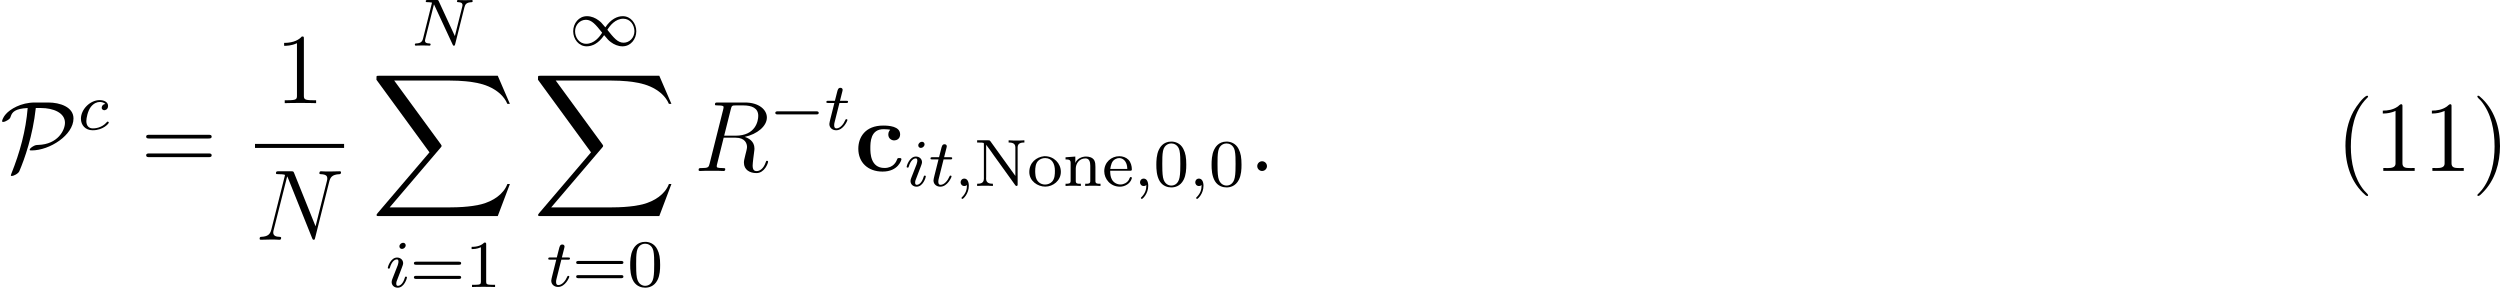
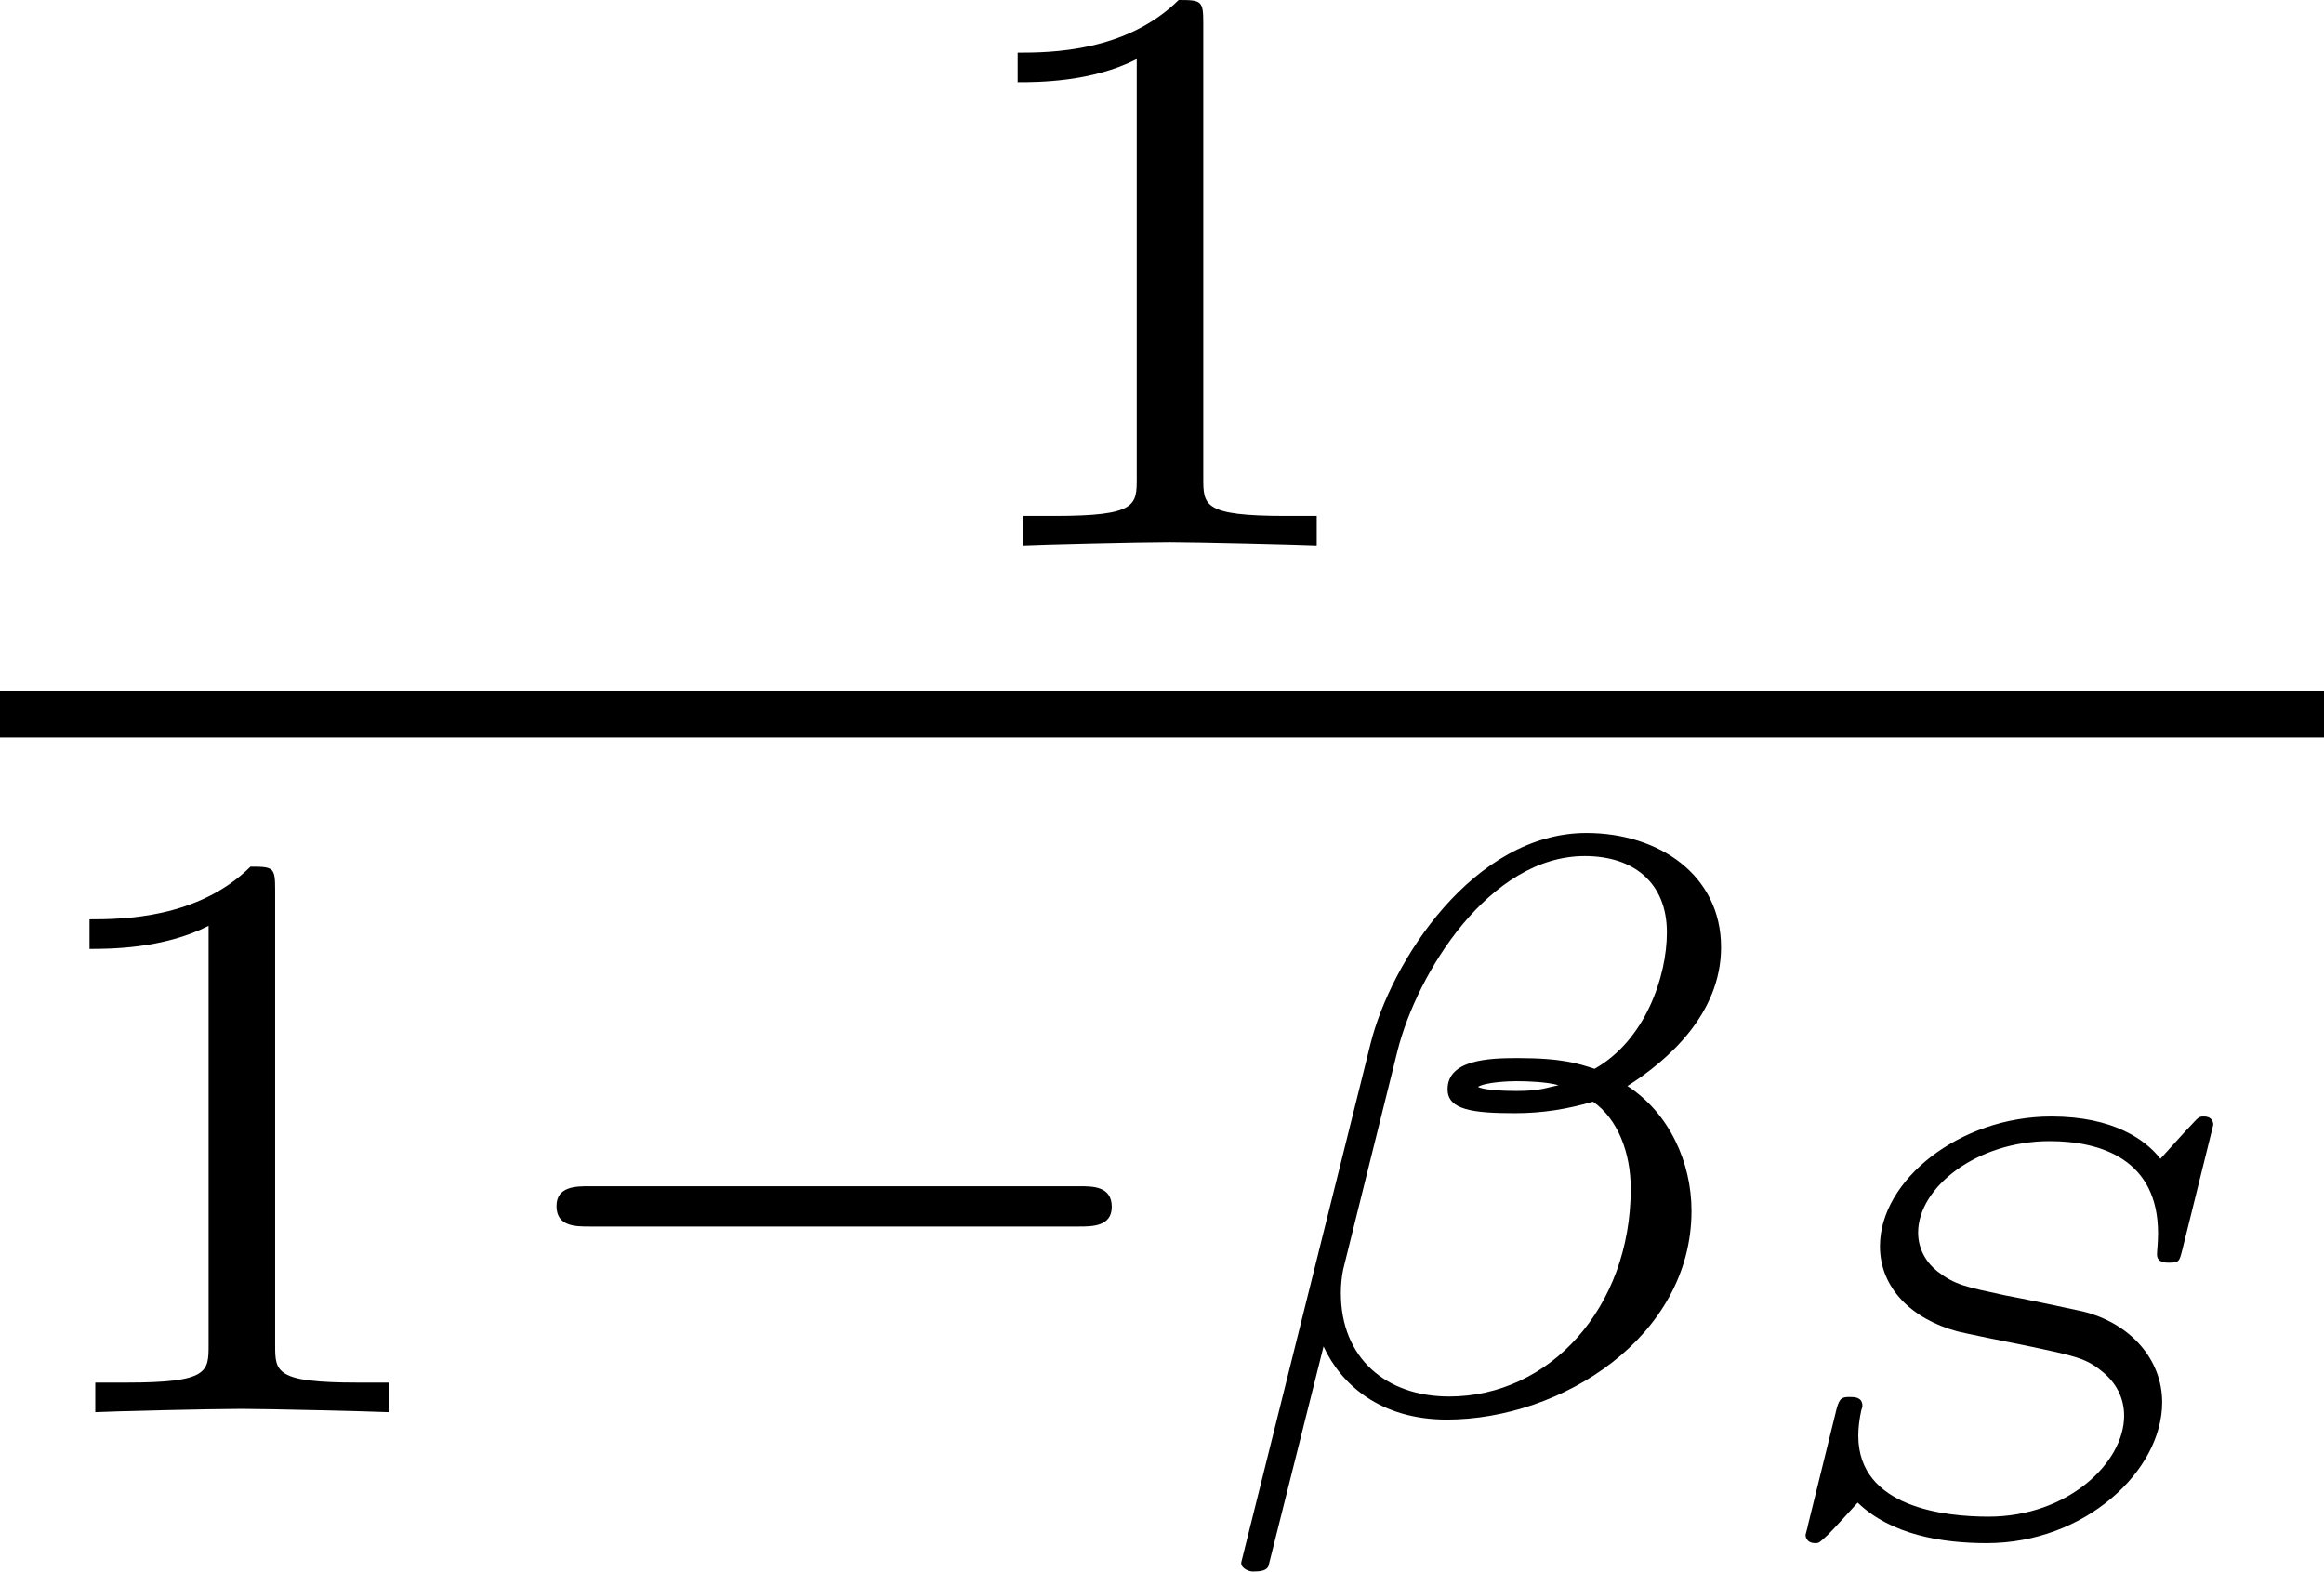
- <svg xmlns="http://www.w3.org/2000/svg" xmlns:xlink="http://www.w3.org/1999/xlink" version="1.1" width="298.099pt" height="34.304pt" viewBox="158.869 175.75 298.099 34.304">
+ <svg xmlns="http://www.w3.org/2000/svg" xmlns:xlink="http://www.w3.org/1999/xlink" version="1.1" width="19.731pt" height="13.342pt" viewBox="162.308 397.126 19.731 13.342">
  <defs>
-     <path id="g24-40" d="M3.718-8.966C3.3-8.811 2.511-7.771 2.14-7.101C1.459-5.846 1.184-4.411 1.184-2.989C1.184-.789 1.853 1.411 3.587 2.893C3.646 2.929 3.718 2.989 3.79 2.989C3.85 2.989 3.885 2.929 3.885 2.893C3.885 2.762 3.551 2.499 3.431 2.343C2.236 .921 1.829-1.04 1.829-2.893C1.829-4.89 2.212-7.149 3.706-8.644C3.778-8.715 3.885-8.799 3.885-8.883C3.885-8.942 3.826-8.978 3.766-8.978C3.742-8.978 3.73-8.978 3.718-8.966Z" />
-     <path id="g24-41" d="M.705-8.966C.669-8.954 .658-8.931 .658-8.895C.658-8.739 .968-8.512 1.1-8.357C2.331-6.862 2.714-4.842 2.714-2.917C2.714-1.112 2.331 .837 1.172 2.283L.885 2.606C.801 2.69 .658 2.786 .658 2.893C.658 2.941 .705 2.977 .765 2.977H.801C.944 2.953 1.16 2.714 1.315 2.558C2.774 1.1 3.359-.956 3.359-2.977C3.359-5.177 2.69-7.4 .944-8.883C.897-8.931 .837-8.978 .765-8.978C.741-8.978 .729-8.978 .705-8.966Z" />
-     <path id="g24-49" d="M1.088-7.197V-6.85C1.626-6.85 2.08-6.934 2.606-7.161V-.885C2.606-.418 2.14-.347 1.674-.347C1.482-.347 1.303-.359 1.148-.359V-.012H4.89V-.359C4.746-.359 4.555-.347 4.376-.347C3.778-.347 3.431-.406 3.431-.921V-7.783C3.431-7.855 3.407-7.962 3.288-7.962C3.12-7.962 2.977-7.735 2.821-7.651C2.307-7.305 1.698-7.197 1.088-7.197Z" />
-     <path id="g12-0" d="M5.571-1.809C5.699-1.809 5.874-1.809 5.874-1.993S5.699-2.176 5.571-2.176H1.004C.877-2.176 .701-2.176 .701-1.993S.877-1.809 1.004-1.809H5.571Z" />
-     <path id="g12-49" d="M4.304-2.184C3.834-2.75 3.77-2.813 3.491-3.021C3.124-3.3 2.638-3.515 2.112-3.515C1.14-3.515 .47-2.662 .47-1.714C.47-.781 1.132 .08 2.08 .08C2.734 .08 3.499-.263 4.16-1.251C4.631-.685 4.694-.622 4.973-.414C5.34-.135 5.826 .08 6.352 .08C7.325 .08 7.994-.773 7.994-1.722C7.994-2.654 7.333-3.515 6.384-3.515C5.731-3.515 4.965-3.172 4.304-2.184ZM4.543-1.889C4.846-2.391 5.499-3.212 6.44-3.212C7.293-3.212 7.771-2.439 7.771-1.722C7.771-.948 7.181-.351 6.48-.351S5.308-.933 4.543-1.889ZM3.921-1.546C3.618-1.044 2.965-.223 2.024-.223C1.172-.223 .693-.996 .693-1.714C.693-2.487 1.283-3.084 1.985-3.084S3.156-2.503 3.921-1.546Z" />
-     <path id="g6-78" d="M.351-5.452V-5.189C.55-5.189 .741-5.189 .94-5.173L1.084-5.149C1.14-5.133 1.156-5.117 1.156-5.053V-.877C1.156-.311 .709-.271 .351-.271V-.008L.877-.032H1.73L2.232-.008V-.271C1.881-.271 1.419-.327 1.419-.869C1.419-.933 1.427-1.004 1.427-1.068V-4.918C1.753-4.511 2.04-4.073 2.343-3.65L4.184-1.092C4.4-.789 4.615-.494 4.83-.191C4.886-.112 4.941-.008 5.053-.008H5.077C5.173-.04 5.181-.096 5.181-.159V-4.615C5.181-5.141 5.643-5.189 5.986-5.189V-5.452L5.483-5.428H4.631L4.105-5.452V-5.189C4.447-5.189 4.91-5.141 4.91-4.615V-1.203L1.945-5.324L1.841-5.436L1.69-5.452H.351Z" />
-     <path id="g6-101" d="M.94-1.825H3.371C3.475-1.825 3.523-1.881 3.523-1.977C3.523-2.375 3.403-2.837 3.116-3.132C2.829-3.419 2.431-3.555 2.024-3.555C1.092-3.555 .231-2.845 .231-1.761C.231-.853 .956 .08 2.104 .08C2.702 .08 3.339-.295 3.507-.885C3.515-.909 3.523-.933 3.523-.956C3.523-1.02 3.467-1.076 3.403-1.076C3.252-1.076 3.228-.821 3.156-.725C2.957-.391 2.558-.183 2.168-.183C1.745-.183 1.339-.406 1.132-.797C.964-1.116 .94-1.474 .94-1.825ZM.948-2.04C1.028-2.495 1.108-2.989 1.578-3.22C1.714-3.292 1.857-3.332 2.008-3.332C2.527-3.332 2.877-2.901 2.957-2.327C2.965-2.232 2.965-2.136 2.981-2.04H.948Z" />
-     <path id="g6-110" d="M.319-3.427V-3.164H.47C.701-3.164 .925-3.132 .925-2.766V-.606C.925-.279 .717-.271 .319-.271V-.008L.805-.032H1.642L2.144-.008V-.271H1.977C1.73-.271 1.538-.295 1.538-.598V-2.064C1.538-2.654 1.929-3.292 2.694-3.292C3.148-3.292 3.268-2.893 3.268-2.415V-.574C3.268-.295 3.053-.271 2.821-.271H2.662V-.008L3.164-.032H4.001L4.487-.008V-.271H4.328C4.097-.271 3.881-.295 3.881-.582V-2.279C3.881-2.542 3.873-2.813 3.746-3.061C3.547-3.411 3.132-3.515 2.758-3.515C2.271-3.515 1.666-3.252 1.49-2.75L1.482-3.515L1.188-3.491L.319-3.427Z" />
-     <path id="g6-111" d="M1.993-3.555C1.076-3.459 .231-2.798 .231-1.666C.231-.598 1.219 .072 2.136 .072C3.061 .072 3.993-.646 3.993-1.69C3.993-2.718 3.148-3.555 2.096-3.555H1.993ZM.94-1.546C.94-1.61 .933-1.682 .933-1.753C.933-2.168 .972-2.718 1.315-3.029C1.53-3.228 1.825-3.332 2.12-3.332C2.933-3.332 3.284-2.654 3.284-1.825C3.284-1.387 3.268-.901 2.965-.542C2.75-.303 2.431-.175 2.112-.175C1.522-.175 1.06-.59 .972-1.219C.956-1.331 .956-1.435 .94-1.546Z" />
-     <path id="g7-99" d="M5.595-1.399C5.595-1.542 5.464-1.542 5.344-1.542C5.153-1.542 5.141-1.53 5.081-1.387C4.997-1.16 4.674-.359 3.575-.359C1.889-.359 1.889-2.176 1.889-2.714C1.889-3.419 1.901-4.985 3.467-4.985C3.551-4.985 4.256-4.961 4.256-4.902C4.256-4.89 4.244-4.878 4.22-4.866C4.184-4.83 4.029-4.651 4.029-4.352C4.029-3.85 4.435-3.646 4.734-3.646C4.985-3.646 5.44-3.802 5.44-4.364C5.44-5.344 4.065-5.416 3.419-5.416C1.291-5.416 .454-4.029 .454-2.654C.454-1.028 1.59 .072 3.347 .072C5.224 .072 5.595-1.315 5.595-1.399Z" />
-     <path id="g11-88" d="M15.135 16.737L16.582 12.912H16.283C15.817 14.155 14.549 14.968 13.175 15.327C12.924 15.386 11.752 15.697 9.457 15.697H2.248L8.333 8.56C8.416 8.464 8.44 8.428 8.44 8.369C8.44 8.345 8.44 8.309 8.357 8.189L2.786 .574H9.337C10.939 .574 12.027 .741 12.134 .765C12.78 .861 13.82 1.064 14.765 1.662C15.064 1.853 15.876 2.391 16.283 3.359H16.582L15.135 0H1.004C.729 0 .717 .012 .681 .084C.669 .12 .669 .347 .669 .478L6.994 9.134L.801 16.391C.681 16.534 .681 16.594 .681 16.606C.681 16.737 .789 16.737 1.004 16.737H15.135Z" />
-     <use id="g13-80" xlink:href="#g3-80" transform="scale(1.095891)" />
-     <path id="g25-49" d="M3.443-7.663C3.443-7.938 3.443-7.95 3.204-7.95C2.917-7.627 2.319-7.185 1.088-7.185V-6.838C1.363-6.838 1.961-6.838 2.618-7.149V-.921C2.618-.49 2.582-.347 1.53-.347H1.16V0C1.482-.024 2.642-.024 3.037-.024S4.579-.024 4.902 0V-.347H4.531C3.479-.347 3.443-.49 3.443-.921V-7.663Z" />
-     <path id="g25-61" d="M8.07-3.873C8.237-3.873 8.452-3.873 8.452-4.089C8.452-4.316 8.249-4.316 8.07-4.316H1.028C.861-4.316 .646-4.316 .646-4.101C.646-3.873 .849-3.873 1.028-3.873H8.07ZM8.07-1.65C8.237-1.65 8.452-1.65 8.452-1.865C8.452-2.092 8.249-2.092 8.07-2.092H1.028C.861-2.092 .646-2.092 .646-1.877C.646-1.65 .849-1.65 1.028-1.65H8.07Z" />
-     <path id="g15-59" d="M1.49-.12C1.49 .399 1.379 .853 .885 1.347C.853 1.371 .837 1.387 .837 1.427C.837 1.49 .901 1.538 .956 1.538C1.052 1.538 1.714 .909 1.714-.024C1.714-.534 1.522-.885 1.172-.885C.893-.885 .733-.662 .733-.446C.733-.223 .885 0 1.18 0C1.371 0 1.49-.112 1.49-.12Z" />
-     <path id="g15-78" d="M6.312-4.575C6.408-4.965 6.583-5.157 7.157-5.181C7.237-5.181 7.301-5.228 7.301-5.332C7.301-5.38 7.261-5.444 7.181-5.444C7.125-5.444 6.974-5.42 6.384-5.42C5.746-5.42 5.643-5.444 5.571-5.444C5.444-5.444 5.42-5.356 5.42-5.292C5.42-5.189 5.523-5.181 5.595-5.181C6.081-5.165 6.081-4.949 6.081-4.838C6.081-4.798 6.081-4.758 6.049-4.631L5.173-1.14L3.252-5.3C3.188-5.444 3.172-5.444 2.981-5.444H1.945C1.801-5.444 1.698-5.444 1.698-5.292C1.698-5.181 1.793-5.181 1.961-5.181C2.024-5.181 2.264-5.181 2.447-5.133L1.379-.853C1.283-.454 1.076-.279 .542-.263C.494-.263 .399-.255 .399-.112C.399-.064 .438 0 .518 0C.55 0 .733-.024 1.307-.024C1.937-.024 2.056 0 2.128 0C2.16 0 2.279 0 2.279-.151C2.279-.247 2.192-.263 2.136-.263C1.849-.271 1.61-.319 1.61-.598C1.61-.638 1.634-.749 1.634-.757L2.678-4.918H2.686L4.902-.143C4.957-.016 4.965 0 5.053 0C5.165 0 5.173-.032 5.204-.167L6.312-4.575Z" />
-     <path id="g15-99" d="M3.26-3.053C2.933-3.013 2.829-2.766 2.829-2.606C2.829-2.375 3.037-2.311 3.14-2.311C3.18-2.311 3.587-2.343 3.587-2.829S3.061-3.515 2.582-3.515C1.451-3.515 .351-2.415 .351-1.299C.351-.542 .869 .08 1.753 .08C3.013 .08 3.674-.725 3.674-.829C3.674-.901 3.595-.956 3.547-.956S3.475-.933 3.435-.885C2.805-.143 1.913-.143 1.769-.143C1.339-.143 .996-.406 .996-1.012C.996-1.363 1.156-2.208 1.53-2.702C1.881-3.148 2.279-3.292 2.59-3.292C2.686-3.292 3.053-3.284 3.26-3.053Z" />
-     <path id="g15-105" d="M2.375-4.973C2.375-5.149 2.248-5.276 2.064-5.276C1.857-5.276 1.626-5.085 1.626-4.846C1.626-4.67 1.753-4.543 1.937-4.543C2.144-4.543 2.375-4.734 2.375-4.973ZM1.211-2.048L.781-.948C.741-.829 .701-.733 .701-.598C.701-.207 1.004 .08 1.427 .08C2.2 .08 2.527-1.036 2.527-1.14C2.527-1.219 2.463-1.243 2.407-1.243C2.311-1.243 2.295-1.188 2.271-1.108C2.088-.47 1.761-.143 1.443-.143C1.347-.143 1.251-.183 1.251-.399C1.251-.59 1.307-.733 1.411-.98C1.49-1.196 1.57-1.411 1.658-1.626L1.905-2.271C1.977-2.455 2.072-2.702 2.072-2.837C2.072-3.236 1.753-3.515 1.347-3.515C.574-3.515 .239-2.399 .239-2.295C.239-2.224 .295-2.192 .359-2.192C.462-2.192 .47-2.24 .494-2.319C.717-3.076 1.084-3.292 1.323-3.292C1.435-3.292 1.514-3.252 1.514-3.029C1.514-2.949 1.506-2.837 1.427-2.598L1.211-2.048Z" />
-     <path id="g15-116" d="M1.761-3.172H2.542C2.694-3.172 2.79-3.172 2.79-3.324C2.79-3.435 2.686-3.435 2.55-3.435H1.825L2.112-4.567C2.144-4.686 2.144-4.726 2.144-4.734C2.144-4.902 2.016-4.981 1.881-4.981C1.61-4.981 1.554-4.766 1.467-4.407L1.219-3.435H.454C.303-3.435 .199-3.435 .199-3.284C.199-3.172 .303-3.172 .438-3.172H1.156L.677-1.259C.63-1.06 .558-.781 .558-.669C.558-.191 .948 .08 1.371 .08C2.224 .08 2.71-1.044 2.71-1.14C2.71-1.227 2.638-1.243 2.59-1.243C2.503-1.243 2.495-1.211 2.439-1.092C2.279-.709 1.881-.143 1.395-.143C1.227-.143 1.132-.255 1.132-.518C1.132-.669 1.156-.757 1.18-.861L1.761-3.172Z" />
-     <path id="g17-48" d="M3.897-2.542C3.897-3.395 3.81-3.913 3.547-4.423C3.196-5.125 2.55-5.3 2.112-5.3C1.108-5.3 .741-4.551 .63-4.328C.343-3.746 .327-2.957 .327-2.542C.327-2.016 .351-1.211 .733-.574C1.1 .016 1.69 .167 2.112 .167C2.495 .167 3.18 .048 3.579-.741C3.873-1.315 3.897-2.024 3.897-2.542ZM2.112-.056C1.841-.056 1.291-.183 1.124-1.02C1.036-1.474 1.036-2.224 1.036-2.638C1.036-3.188 1.036-3.746 1.124-4.184C1.291-4.997 1.913-5.077 2.112-5.077C2.383-5.077 2.933-4.941 3.092-4.216C3.188-3.778 3.188-3.18 3.188-2.638C3.188-2.168 3.188-1.451 3.092-1.004C2.925-.167 2.375-.056 2.112-.056Z" />
-     <path id="g17-49" d="M2.503-5.077C2.503-5.292 2.487-5.3 2.271-5.3C1.945-4.981 1.522-4.79 .765-4.79V-4.527C.98-4.527 1.411-4.527 1.873-4.742V-.654C1.873-.359 1.849-.263 1.092-.263H.813V0C1.14-.024 1.825-.024 2.184-.024S3.236-.024 3.563 0V-.263H3.284C2.527-.263 2.503-.359 2.503-.654V-5.077Z" />
-     <path id="g17-61" d="M5.826-2.654C5.946-2.654 6.105-2.654 6.105-2.837S5.914-3.021 5.794-3.021H.781C.662-3.021 .47-3.021 .47-2.837S.63-2.654 .749-2.654H5.826ZM5.794-.964C5.914-.964 6.105-.964 6.105-1.148S5.946-1.331 5.826-1.331H.749C.63-1.331 .47-1.331 .47-1.148S.662-.964 .781-.964H5.794Z" />
-     <path id="g16-58" d="M2.2-.574C2.2-.921 1.913-1.16 1.626-1.16C1.279-1.16 1.04-.873 1.04-.586C1.04-.239 1.327 0 1.614 0C1.961 0 2.2-.287 2.2-.574Z" />
-     <path id="g16-78" d="M8.847-6.91C8.978-7.424 9.17-7.783 10.078-7.819C10.114-7.819 10.258-7.831 10.258-8.034C10.258-8.165 10.15-8.165 10.102-8.165C9.863-8.165 9.253-8.141 9.014-8.141H8.44C8.273-8.141 8.058-8.165 7.89-8.165C7.819-8.165 7.675-8.165 7.675-7.938C7.675-7.819 7.771-7.819 7.855-7.819C8.572-7.795 8.62-7.52 8.62-7.305C8.62-7.197 8.608-7.161 8.572-6.994L7.221-1.602L4.663-7.962C4.579-8.153 4.567-8.165 4.304-8.165H2.845C2.606-8.165 2.499-8.165 2.499-7.938C2.499-7.819 2.582-7.819 2.809-7.819C2.869-7.819 3.575-7.819 3.575-7.711C3.575-7.687 3.551-7.592 3.539-7.556L1.949-1.219C1.805-.634 1.518-.383 .729-.347C.669-.347 .55-.335 .55-.12C.55 0 .669 0 .705 0C.944 0 1.554-.024 1.793-.024H2.367C2.534-.024 2.738 0 2.905 0C2.989 0 3.12 0 3.12-.227C3.12-.335 3.001-.347 2.953-.347C2.558-.359 2.176-.43 2.176-.861C2.176-.956 2.2-1.064 2.224-1.16L3.838-7.556C3.909-7.436 3.909-7.412 3.957-7.305L6.802-.215C6.862-.072 6.886 0 6.994 0C7.113 0 7.125-.036 7.173-.239L8.847-6.91Z" />
-     <path id="g16-82" d="M4.4-7.352C4.507-7.795 4.555-7.819 5.021-7.819H5.882C6.91-7.819 7.675-7.508 7.675-6.575C7.675-5.966 7.364-4.208 4.961-4.208H3.61L4.4-7.352ZM6.061-4.065C7.544-4.388 8.703-5.344 8.703-6.372C8.703-7.305 7.759-8.165 6.097-8.165H2.857C2.618-8.165 2.511-8.165 2.511-7.938C2.511-7.819 2.594-7.819 2.821-7.819C3.539-7.819 3.539-7.723 3.539-7.592C3.539-7.568 3.539-7.496 3.491-7.317L1.877-.885C1.769-.466 1.745-.347 .921-.347C.646-.347 .562-.347 .562-.12C.562 0 .693 0 .729 0C.944 0 1.196-.024 1.423-.024H2.833C3.049-.024 3.3 0 3.515 0C3.61 0 3.742 0 3.742-.227C3.742-.347 3.634-.347 3.455-.347C2.726-.347 2.726-.442 2.726-.562C2.726-.574 2.726-.658 2.75-.753L3.551-3.969H4.985C6.121-3.969 6.336-3.252 6.336-2.857C6.336-2.678 6.217-2.212 6.133-1.901C6.001-1.351 5.966-1.219 5.966-.992C5.966-.143 6.659 .251 7.46 .251C8.428 .251 8.847-.933 8.847-1.1C8.847-1.184 8.787-1.219 8.715-1.219C8.62-1.219 8.596-1.148 8.572-1.052C8.285-.203 7.795 .012 7.496 .012S7.006-.12 7.006-.658C7.006-.944 7.149-2.032 7.161-2.092C7.221-2.534 7.221-2.582 7.221-2.678C7.221-3.551 6.516-3.921 6.061-4.065Z" />
-     <path id="g3-80" d="M3.796-7.451C2.258-7.451 1.091-6.709 .644-6.196C.262-5.76 .229-5.444 .229-5.422C.229-5.356 .273-5.335 .338-5.335C.513-5.335 .764-5.487 .851-5.542C1.08-5.695 1.113-5.76 1.178-5.967C1.331-6.404 1.636-6.785 3.011-6.851C2.815-4.396 2.16-2.007 1.244 .273C1.178 .436 1.178 .458 1.178 .469C1.178 .502 1.211 .545 1.287 .545C1.462 .545 1.985 .305 2.105 .022C2.673-1.309 3.567-3.818 3.895-6.851H4.462C5.793-6.851 7.069-6.338 7.069-5.247C7.069-4.429 6.284-2.902 4.167-2.836C3.938-2.825 3.818-2.825 3.513-2.629C3.316-2.498 3.229-2.378 3.229-2.313C3.229-2.236 3.295-2.236 3.436-2.236C5.422-2.236 7.996-3.916 7.996-5.716C7.996-6.96 6.524-7.451 5.258-7.451H3.796Z" />
+     <path id="g29-83" d="M4.075-3.442C4.075-3.447 4.075-3.512 3.995-3.512C3.955-3.512 3.95-3.507 3.89-3.442C3.831-3.382 3.686-3.218 3.626-3.153C3.502-3.313 3.228-3.512 2.7-3.512C1.918-3.512 1.245-2.969 1.245-2.411C1.245-2.052 1.519-1.793 1.898-1.689C1.953-1.674 2.371-1.589 2.476-1.569C2.904-1.479 2.994-1.46 3.128-1.35C3.248-1.255 3.318-1.126 3.318-.971C3.318-.573 2.839-.115 2.167-.115C1.803-.115 1.061-.189 1.061-.802C1.061-.872 1.071-.946 1.086-1.016C1.091-1.036 1.096-1.041 1.096-1.056C1.096-1.131 1.026-1.131 .991-1.131C.927-1.131 .902-1.126 .877-1.031L.633-.04C.633-.03 .613 .035 .613 .04C.613 .05 .618 .11 .697 .11C.727 .11 .732 .105 .802 .04C.862-.02 1.001-.174 1.056-.234C1.34 .04 1.773 .11 2.152 .11C2.984 .11 3.641-.503 3.641-1.086C3.641-1.45 3.372-1.758 2.964-1.858C2.899-1.873 2.426-1.973 2.311-1.993C1.968-2.067 1.883-2.082 1.733-2.197C1.634-2.276 1.569-2.391 1.569-2.526C1.569-2.914 2.072-3.303 2.685-3.303C3.128-3.303 3.606-3.143 3.606-2.521C3.606-2.441 3.597-2.371 3.597-2.341C3.597-2.271 3.671-2.271 3.696-2.271C3.786-2.271 3.786-2.281 3.811-2.376L4.075-3.442Z" />
+     <path id="g26-0" d="M5.189-1.576C5.3-1.576 5.467-1.576 5.467-1.743C5.467-1.918 5.307-1.918 5.189-1.918H1.032C.921-1.918 .753-1.918 .753-1.75C.753-1.576 .914-1.576 1.032-1.576H5.189Z" />
+     <path id="g28-12" d="M4.414-3.947C4.414-4.561 3.884-4.917 3.271-4.917C2.315-4.917 1.611-3.829 1.437-3.124L.342 1.269C.328 1.318 .398 1.353 .439 1.353C.502 1.353 .558 1.346 .572 1.304L1.039-.558C1.186-.237 1.52 .063 2.085 .063C3.062 .063 4.163-.642 4.163-1.709C4.163-2.12 3.975-2.538 3.619-2.769C3.961-2.985 4.414-3.382 4.414-3.947ZM3.034-2.776C2.929-2.755 2.88-2.727 2.678-2.727C2.566-2.727 2.399-2.734 2.35-2.762C2.42-2.803 2.615-2.81 2.678-2.81C2.783-2.81 2.936-2.803 3.034-2.776ZM3.954-4.073C3.954-3.703 3.773-3.159 3.34-2.915C3.208-2.957 3.075-3.006 2.685-3.006C2.441-3.006 2.092-2.992 2.092-2.741C2.092-2.566 2.308-2.538 2.664-2.538C2.901-2.538 3.11-2.573 3.327-2.636C3.536-2.49 3.647-2.204 3.647-1.897C3.647-.886 2.957-.133 2.106-.133C1.569-.133 1.186-.46 1.186-1.011C1.186-1.081 1.193-1.151 1.206-1.213L1.667-3.068C1.834-3.731 2.448-4.721 3.257-4.721C3.668-4.721 3.954-4.498 3.954-4.073Z" />
+     <path id="g31-49" d="M2.336-4.435C2.336-4.624 2.322-4.631 2.127-4.631C1.681-4.191 1.046-4.184 .76-4.184V-3.933C.928-3.933 1.388-3.933 1.771-4.129V-.572C1.771-.342 1.771-.251 1.074-.251H.809V0C.934-.007 1.792-.028 2.05-.028C2.267-.028 3.145-.007 3.299 0V-.251H3.034C2.336-.251 2.336-.342 2.336-.572V-4.435Z" />
  </defs>
  <g id="page1">
-     <use x="158.869" y="196.138" xlink:href="#g13-80" />
-     <use x="168.168" y="191.202" xlink:href="#g15-99" />
-     <use x="175.654" y="196.138" xlink:href="#g25-61" />
-     <use x="191.66" y="188.05" xlink:href="#g25-49" />
-     <rect x="189.275" y="192.91" height=".478" width="10.623" />
-     <use x="189.275" y="204.338" xlink:href="#g16-78" />
-     <use x="207.935" y="181.194" xlink:href="#g15-78" />
-     <use x="203.086" y="184.78" xlink:href="#g11-88" />
-     <use x="204.868" y="209.975" xlink:href="#g15-105" />
-     <use x="207.752" y="209.975" xlink:href="#g17-61" />
-     <use x="214.338" y="209.975" xlink:href="#g17-49" />
-     <use x="226.747" y="181.194" xlink:href="#g12-49" />
-     <use x="222.347" y="184.78" xlink:href="#g11-88" />
-     <use x="224.042" y="209.886" xlink:href="#g15-116" />
-     <use x="227.1" y="209.886" xlink:href="#g17-61" />
-     <use x="233.687" y="209.886" xlink:href="#g17-48" />
-     <use x="241.608" y="196.138" xlink:href="#g16-82" />
-     <use x="250.617" y="191.202" xlink:href="#g12-0" />
-     <use x="257.203" y="191.202" xlink:href="#g15-116" />
-     <use x="260.76" y="196.138" xlink:href="#g7-99" />
-     <use x="266.737" y="197.931" xlink:href="#g15-105" />
-     <use x="269.62" y="197.931" xlink:href="#g15-116" />
-     <use x="272.678" y="197.931" xlink:href="#g15-59" />
-     <use x="275.031" y="197.931" xlink:href="#g6-78" />
-     <use x="281.372" y="197.931" xlink:href="#g6-111" />
-     <use x="285.605" y="197.931" xlink:href="#g6-110" />
-     <use x="290.308" y="197.931" xlink:href="#g6-101" />
-     <use x="294.071" y="197.931" xlink:href="#g15-59" />
-     <use x="296.423" y="197.931" xlink:href="#g17-48" />
-     <use x="300.658" y="197.931" xlink:href="#g15-59" />
-     <use x="303.01" y="197.931" xlink:href="#g17-48" />
-     <use x="307.742" y="196.138" xlink:href="#g16-58" />
-     <use x="437.354" y="196.138" xlink:href="#g24-40" />
-     <use x="441.905" y="196.138" xlink:href="#g24-49" />
-     <use x="447.757" y="196.138" xlink:href="#g24-49" />
-     <use x="453.609" y="196.138" xlink:href="#g24-41" />
+     <use x="170.188" y="401.757" xlink:href="#g31-49" />
+     <rect x="162.308" y="402.99" height=".398" width="19.731" />
+     <use x="162.308" y="409.115" xlink:href="#g31-49" />
+     <use x="166.28" y="409.115" xlink:href="#g26-0" />
+     <use x="172.506" y="409.115" xlink:href="#g28-12" />
+     <use x="177.024" y="410.117" xlink:href="#g29-83" />
  </g>
</svg>
